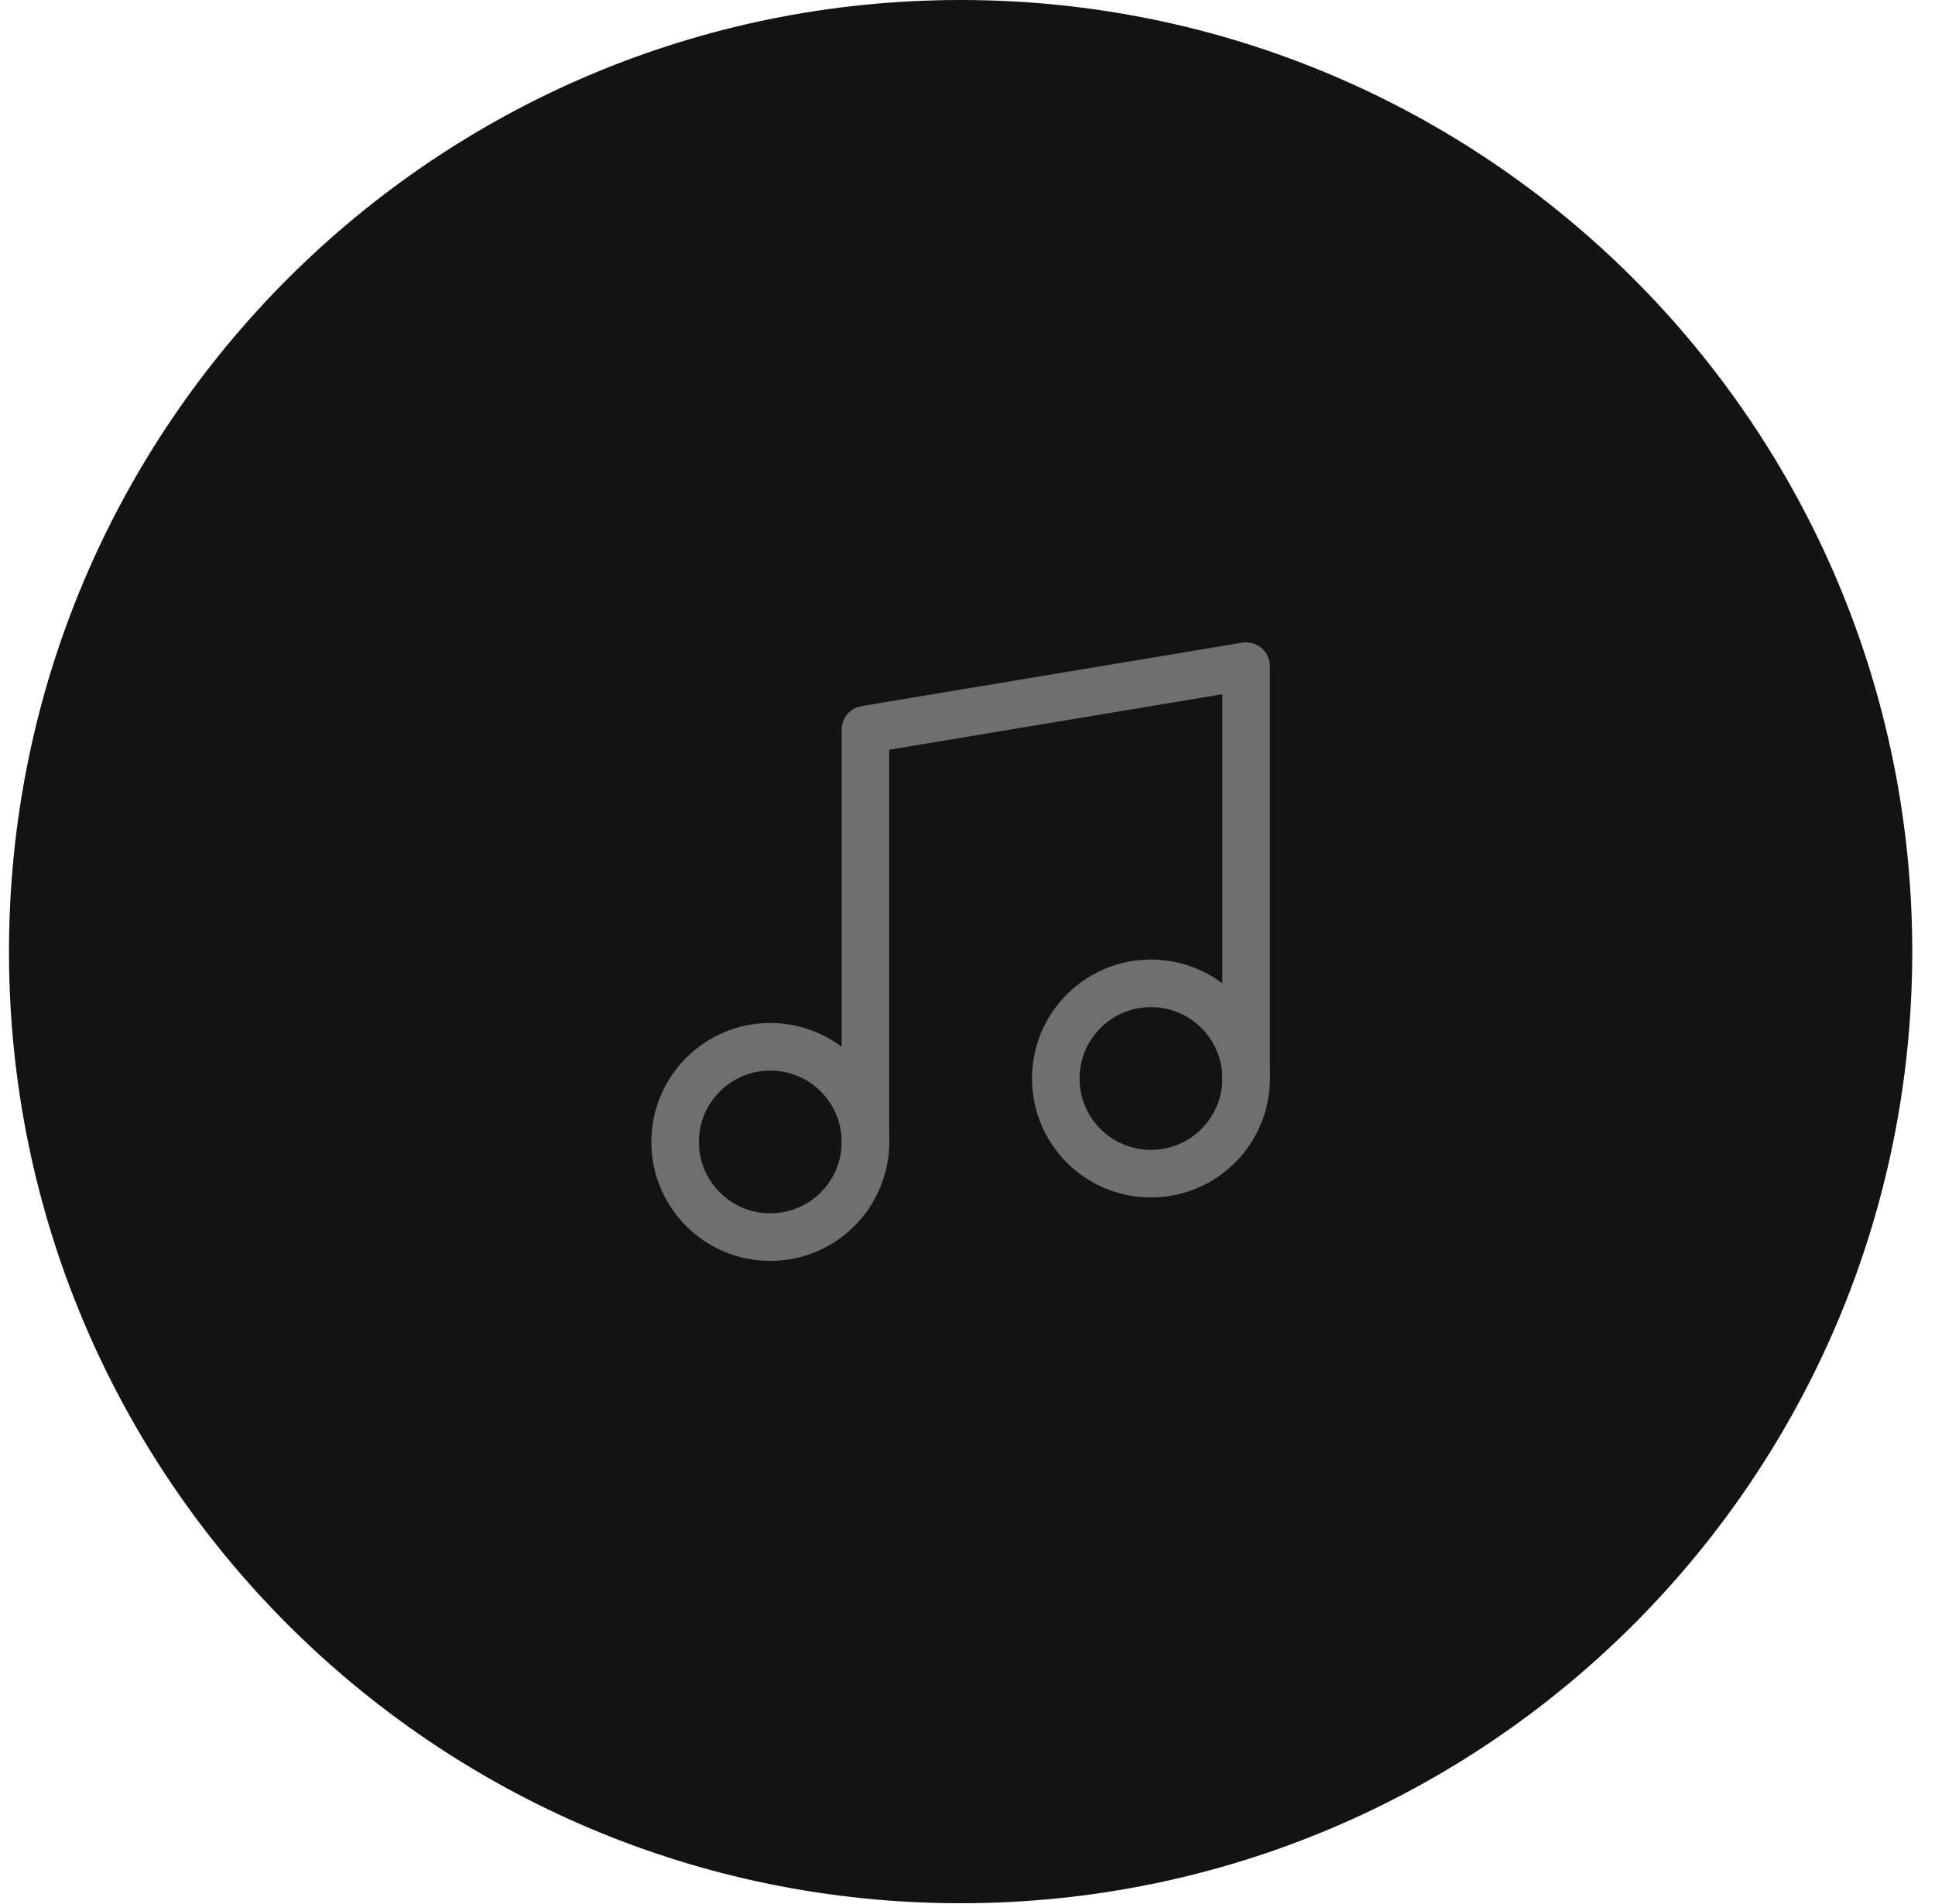
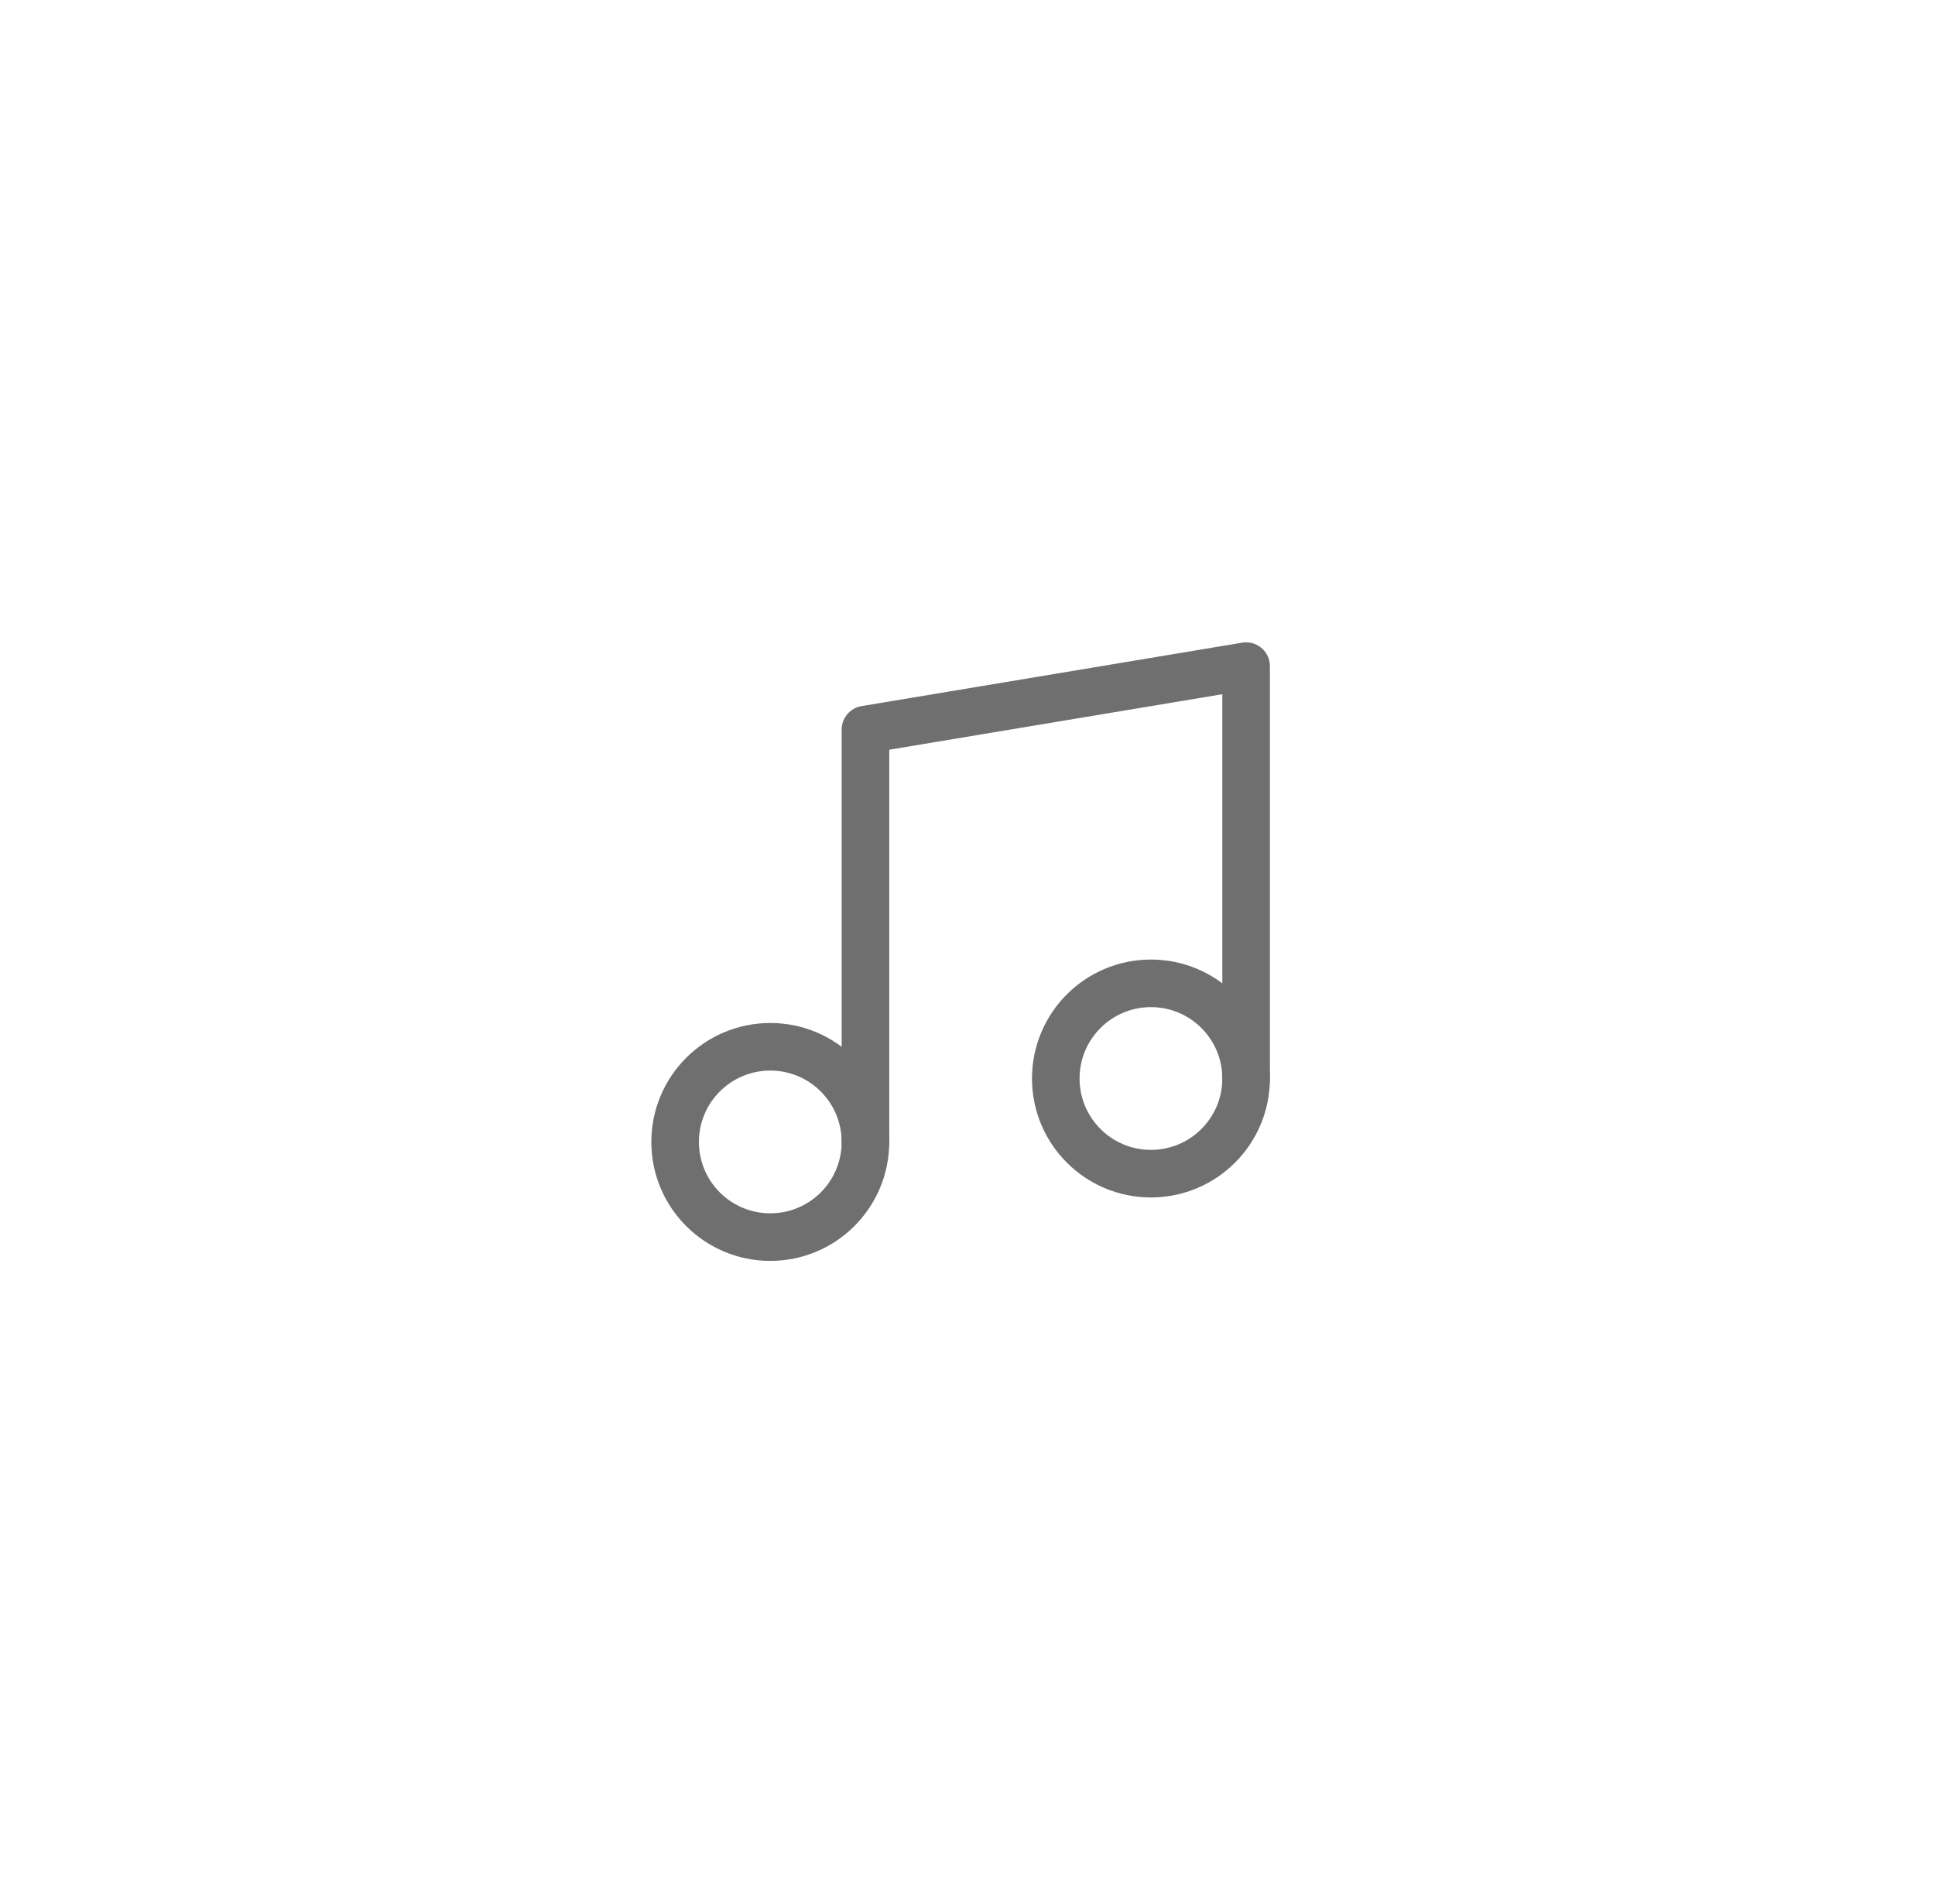
<svg xmlns="http://www.w3.org/2000/svg" width="61" height="60" viewBox="0 0 61 60" fill="none">
-   <circle cx="30.283" cy="30" r="29" fill="#131313" stroke="#131313" stroke-width="2" />
  <path d="M27.283 36V23L39.283 21V34" stroke="#6F6F6F" stroke-width="1.5" stroke-linecap="round" stroke-linejoin="round" id="music" />
  <path d="M24.283 39C25.94 39 27.283 37.657 27.283 36C27.283 34.343 25.94 33 24.283 33C22.626 33 21.283 34.343 21.283 36C21.283 37.657 22.626 39 24.283 39Z" stroke="#6F6F6F" stroke-width="1.5" stroke-linecap="round" stroke-linejoin="round" id="music" />
  <path d="M36.283 37C37.94 37 39.283 35.657 39.283 34C39.283 32.343 37.94 31 36.283 31C34.626 31 33.283 32.343 33.283 34C33.283 35.657 34.626 37 36.283 37Z" stroke="#6F6F6F" stroke-width="1.5" stroke-linecap="round" stroke-linejoin="round" id="music" />
</svg>
